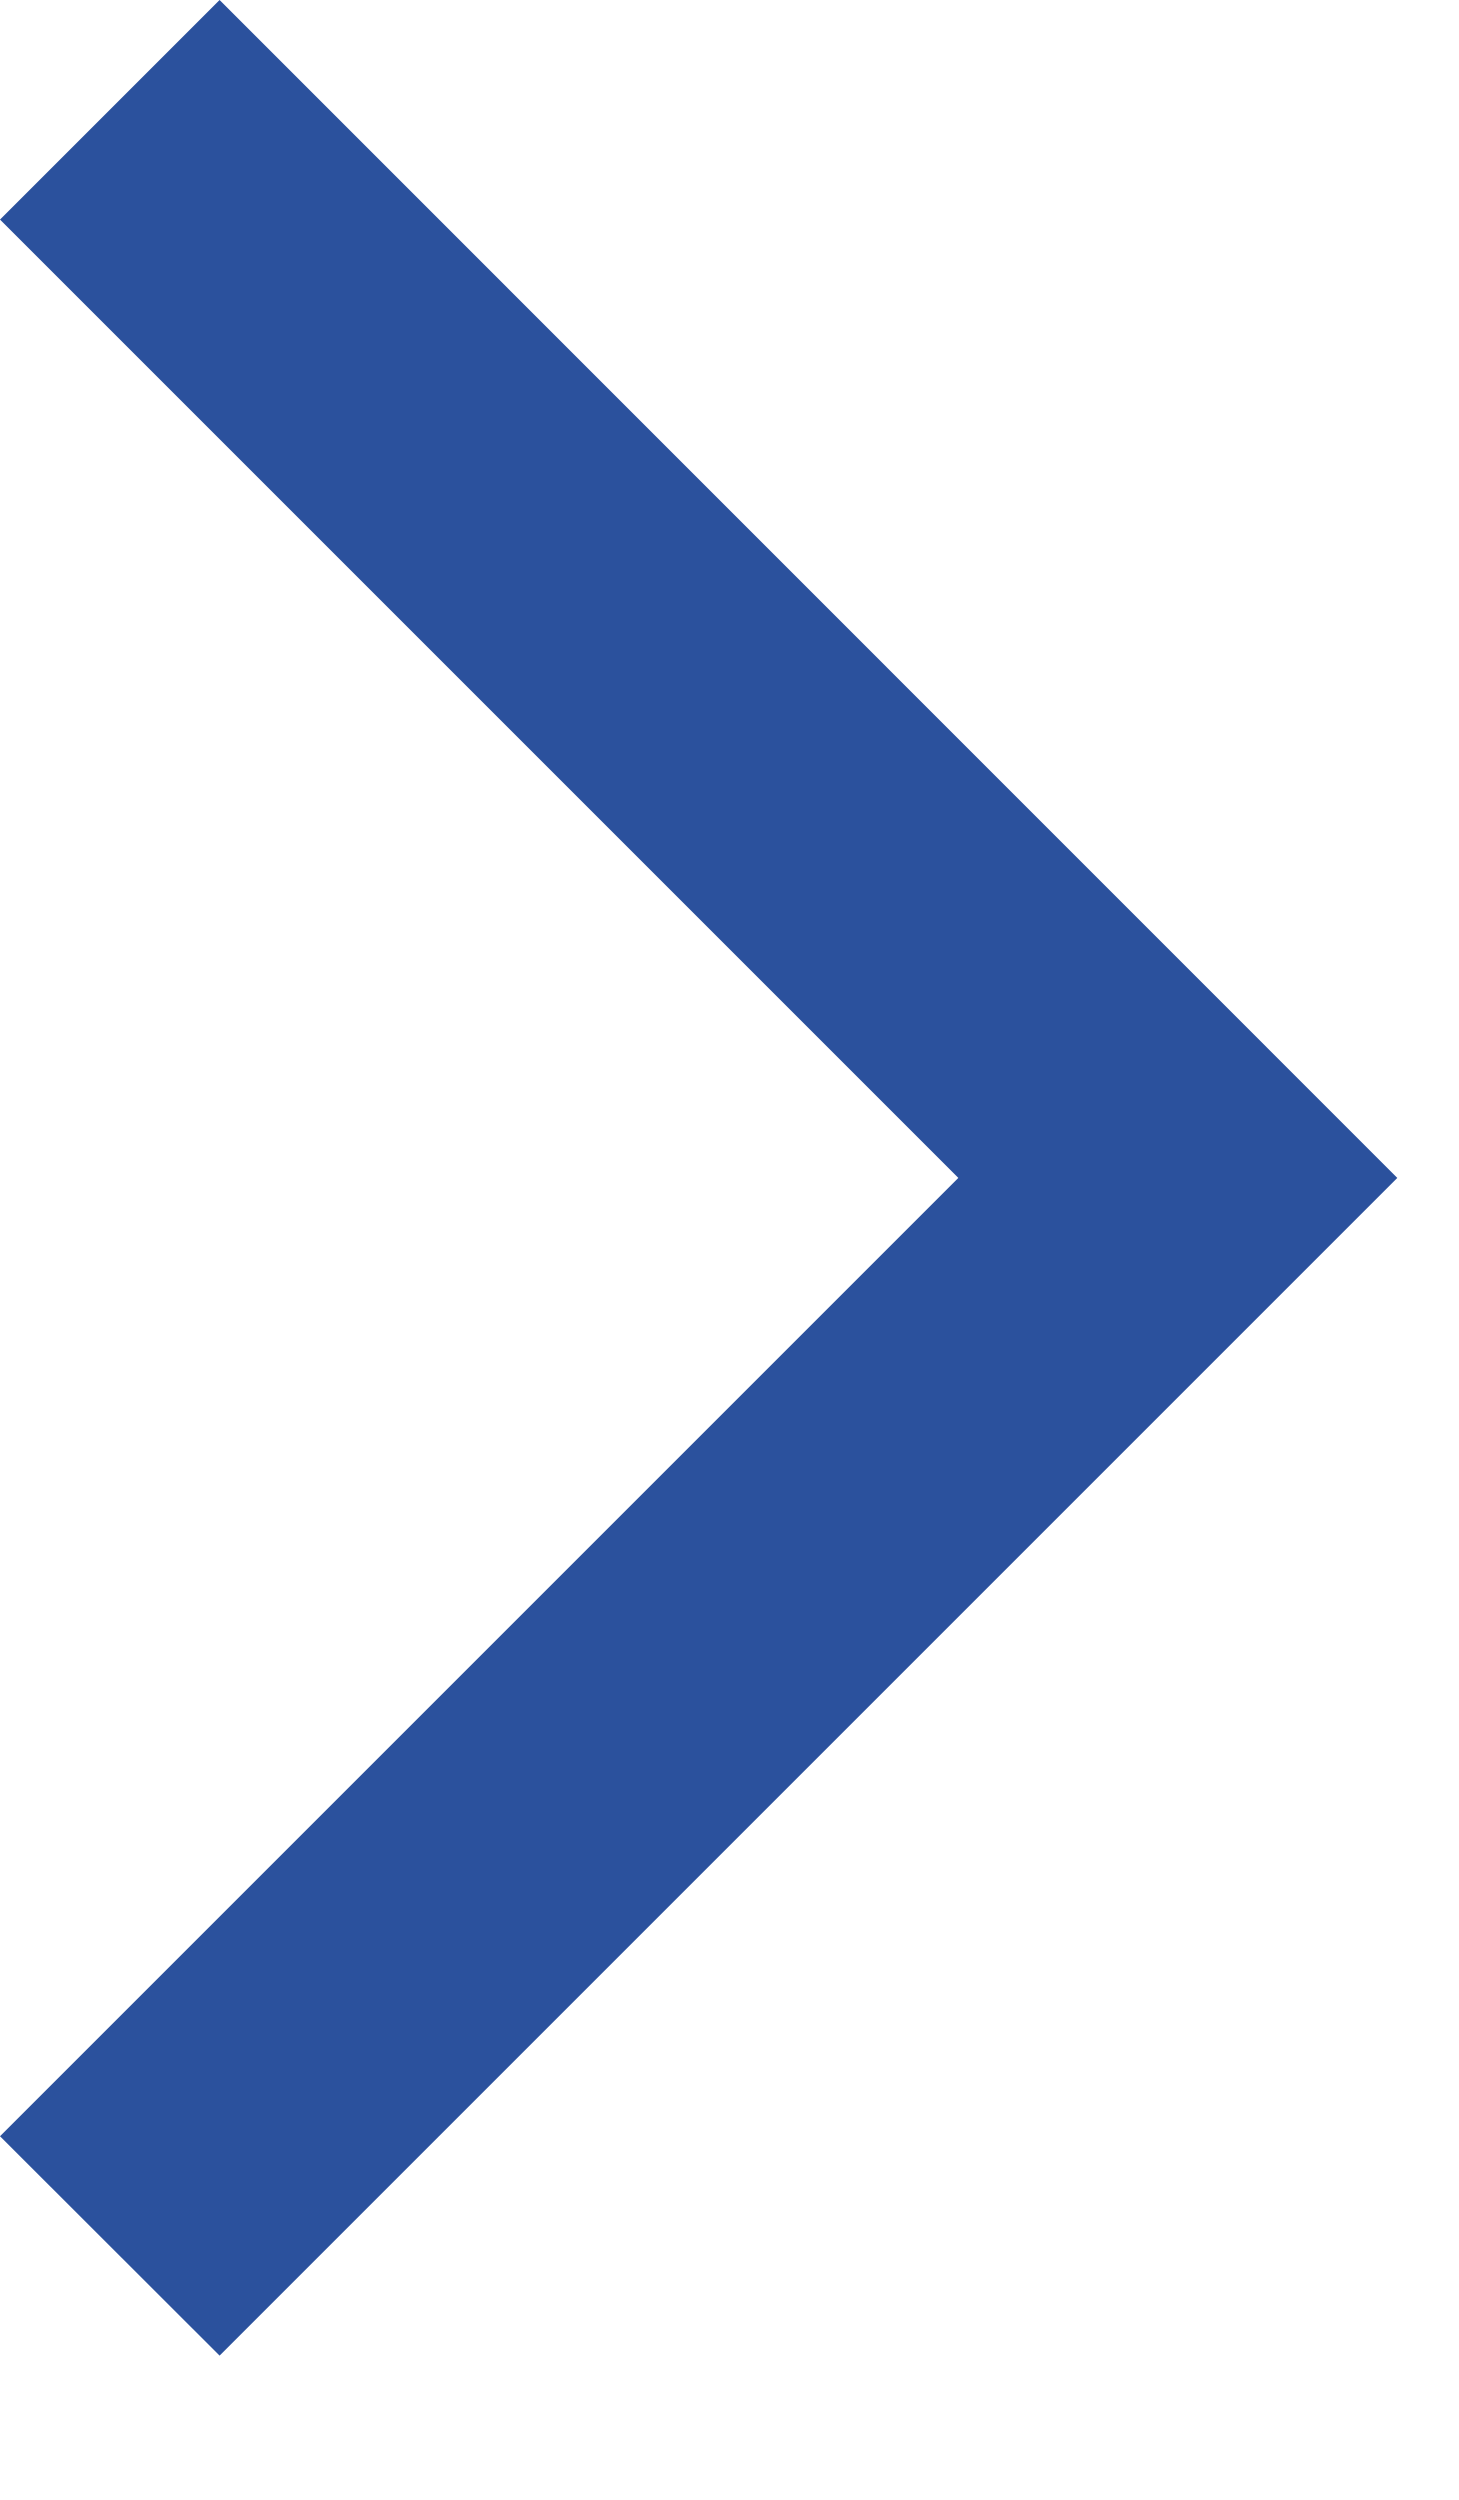
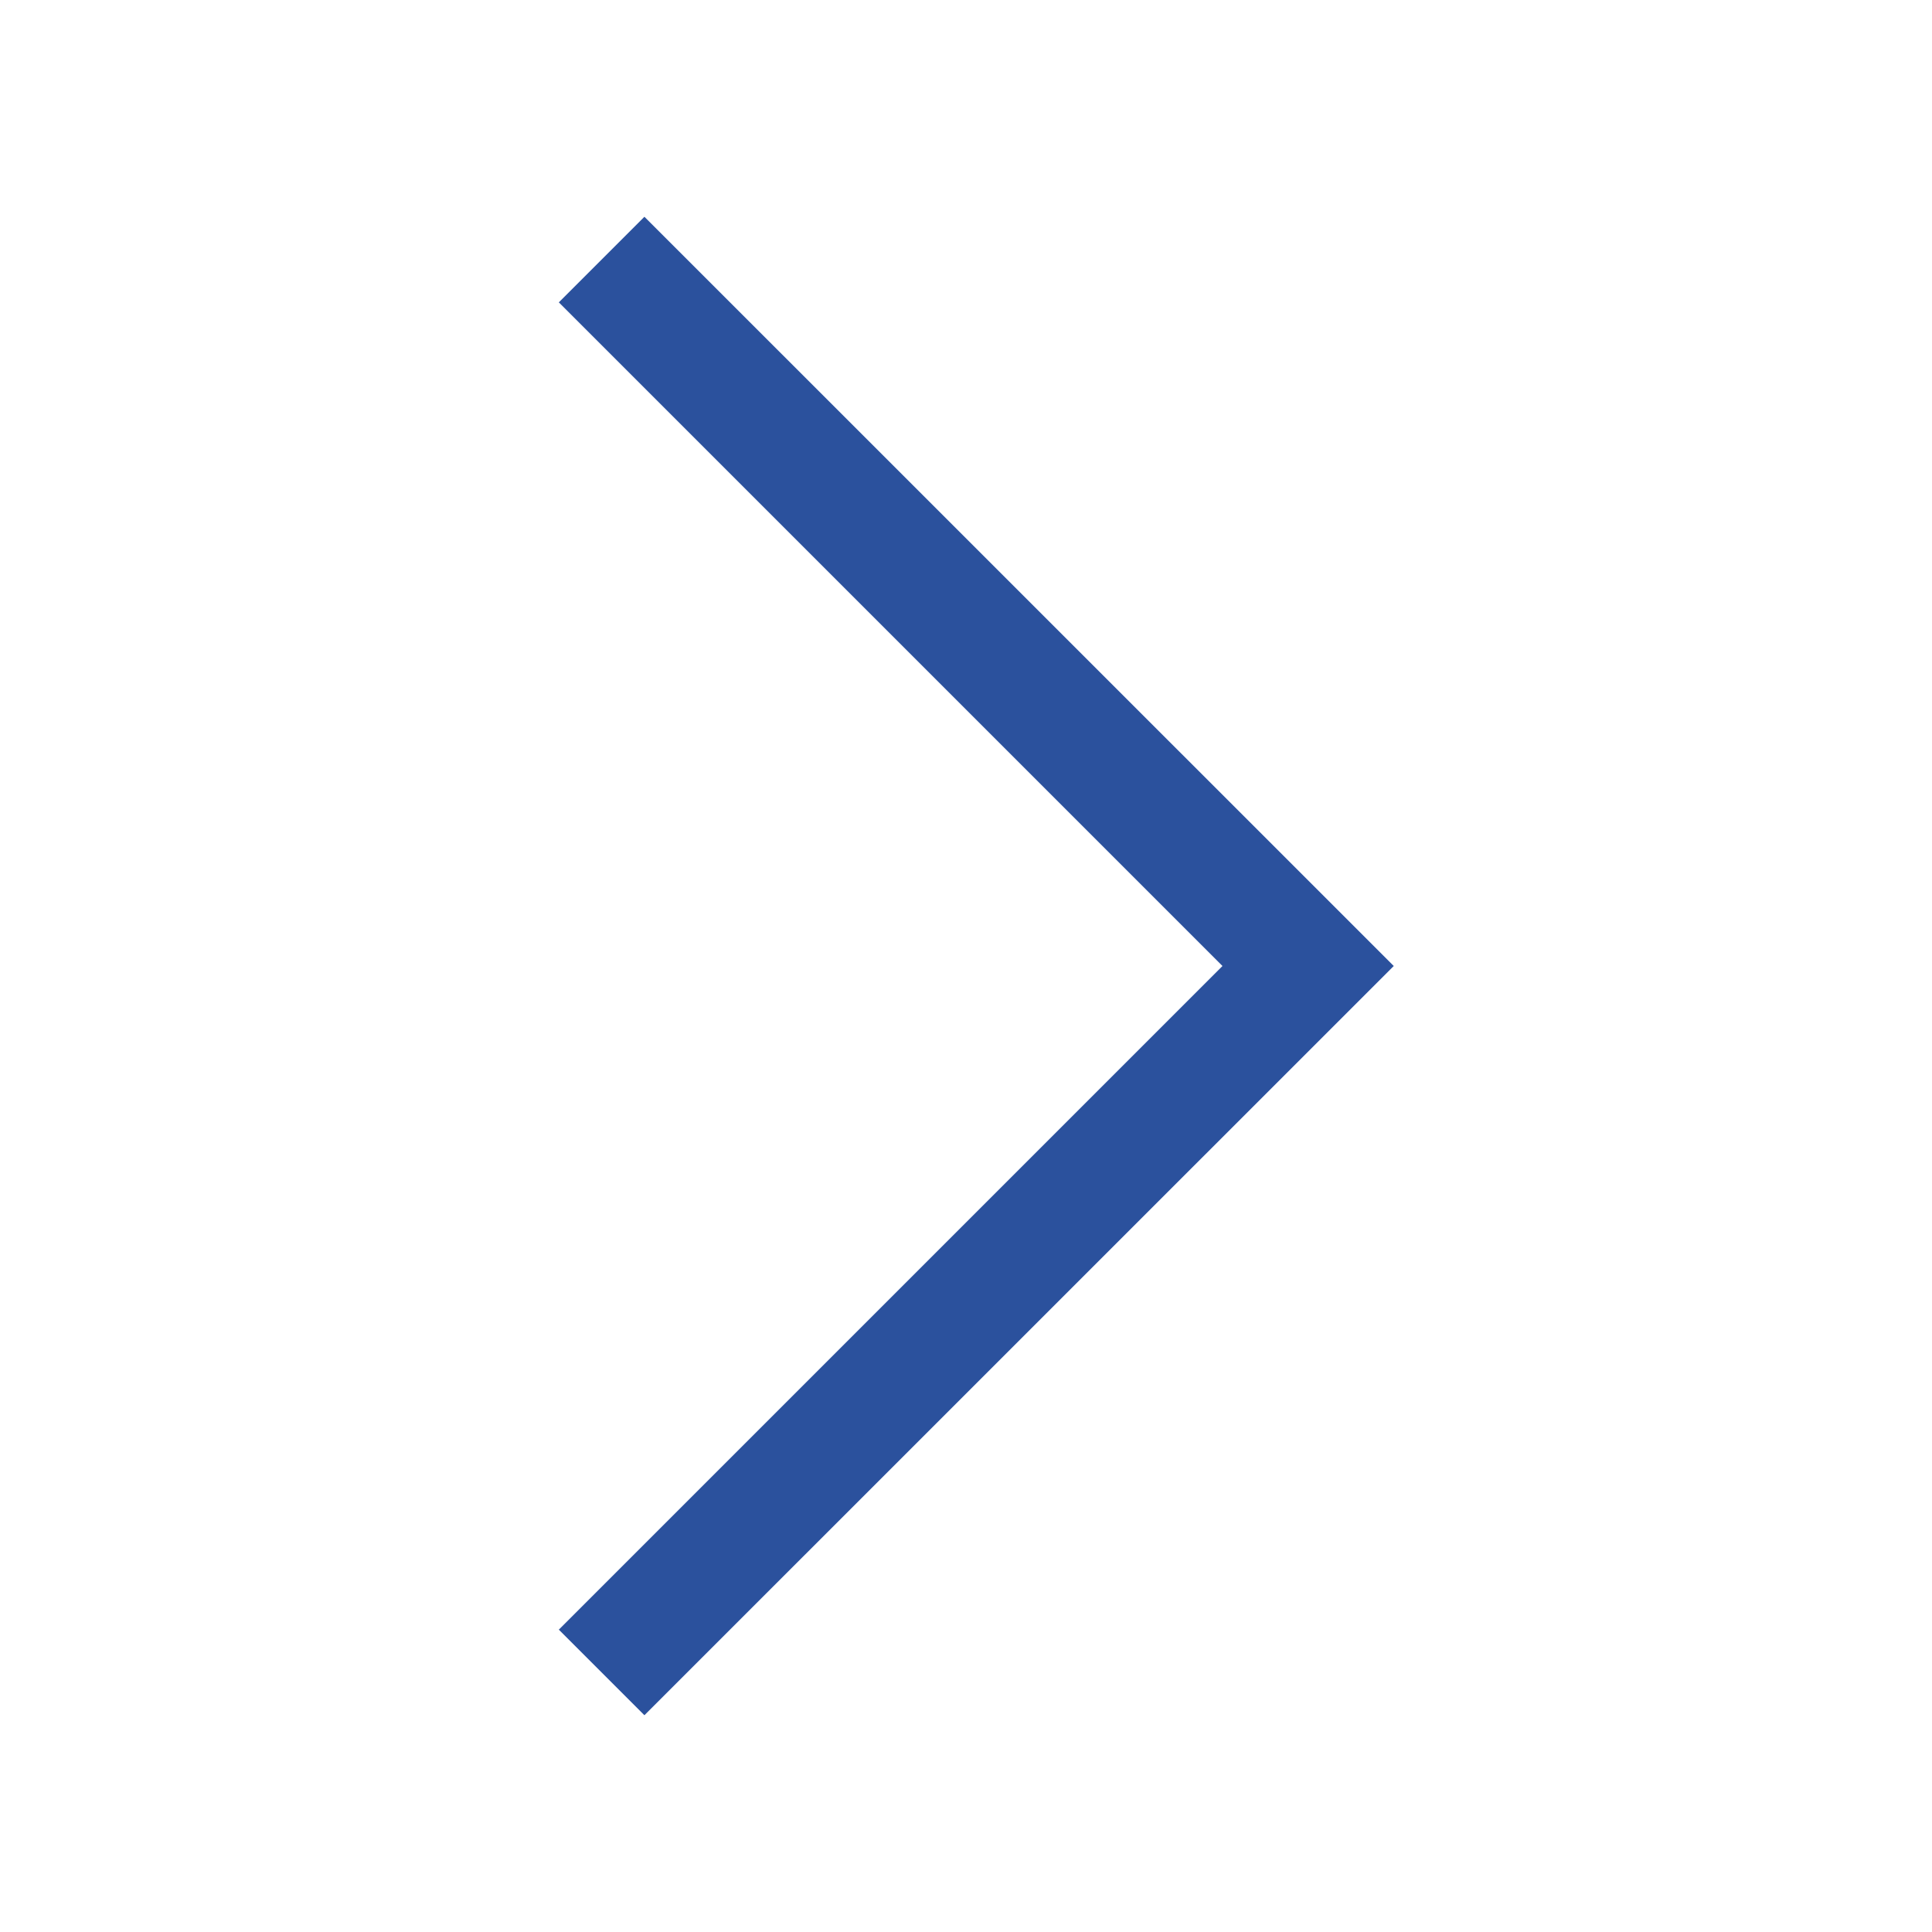
- <svg xmlns="http://www.w3.org/2000/svg" width="7" height="12" viewBox="0 0 7 12" fill="none">
-   <path d="M6.707 5.654L1.054 11.307L0 10.254L4.6 5.654L0 1.054L1.054 -5.72205e-06L6.707 5.654Z" fill="#2B519D" />
+ <svg xmlns="http://www.w3.org/2000/svg" width="20" height="20" viewBox="0 0 20 20" fill="none">
+   <path d="M6.671 17.756L5.785 16.87L12.655 10L5.785 3.13L6.671 2.244L14.428 10L6.671 17.756Z" fill="#2B519D" />
</svg>
